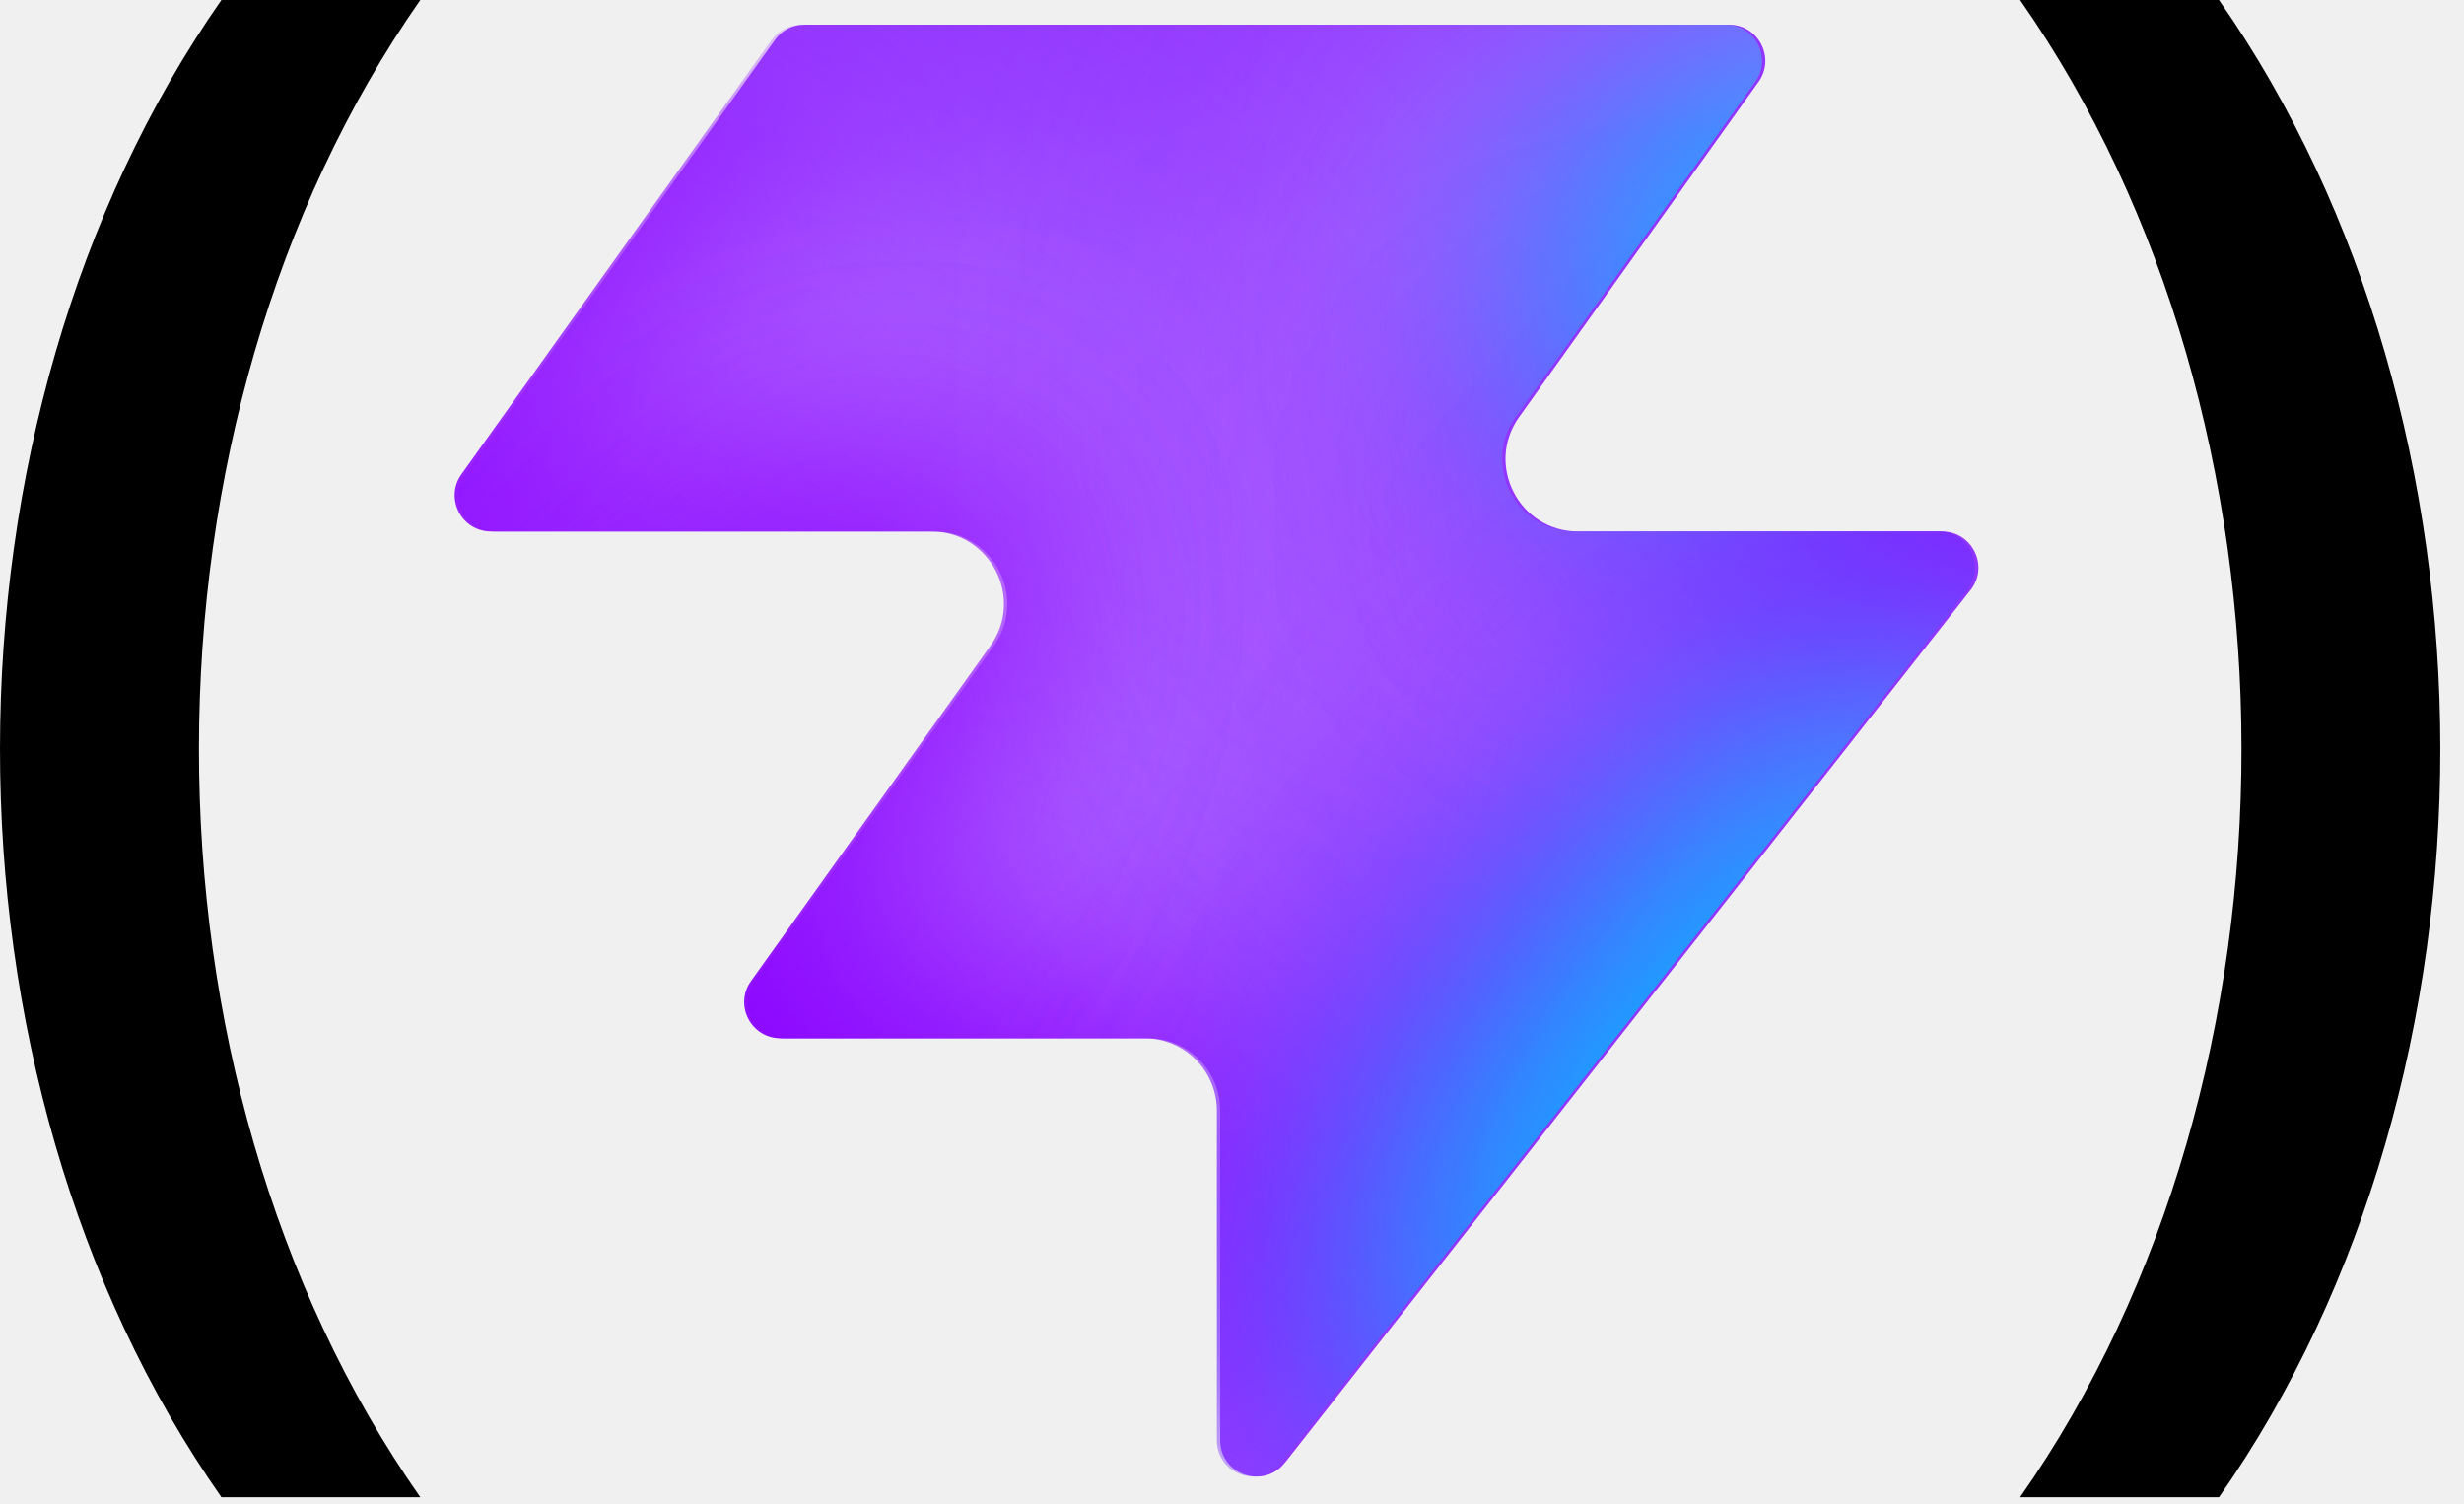
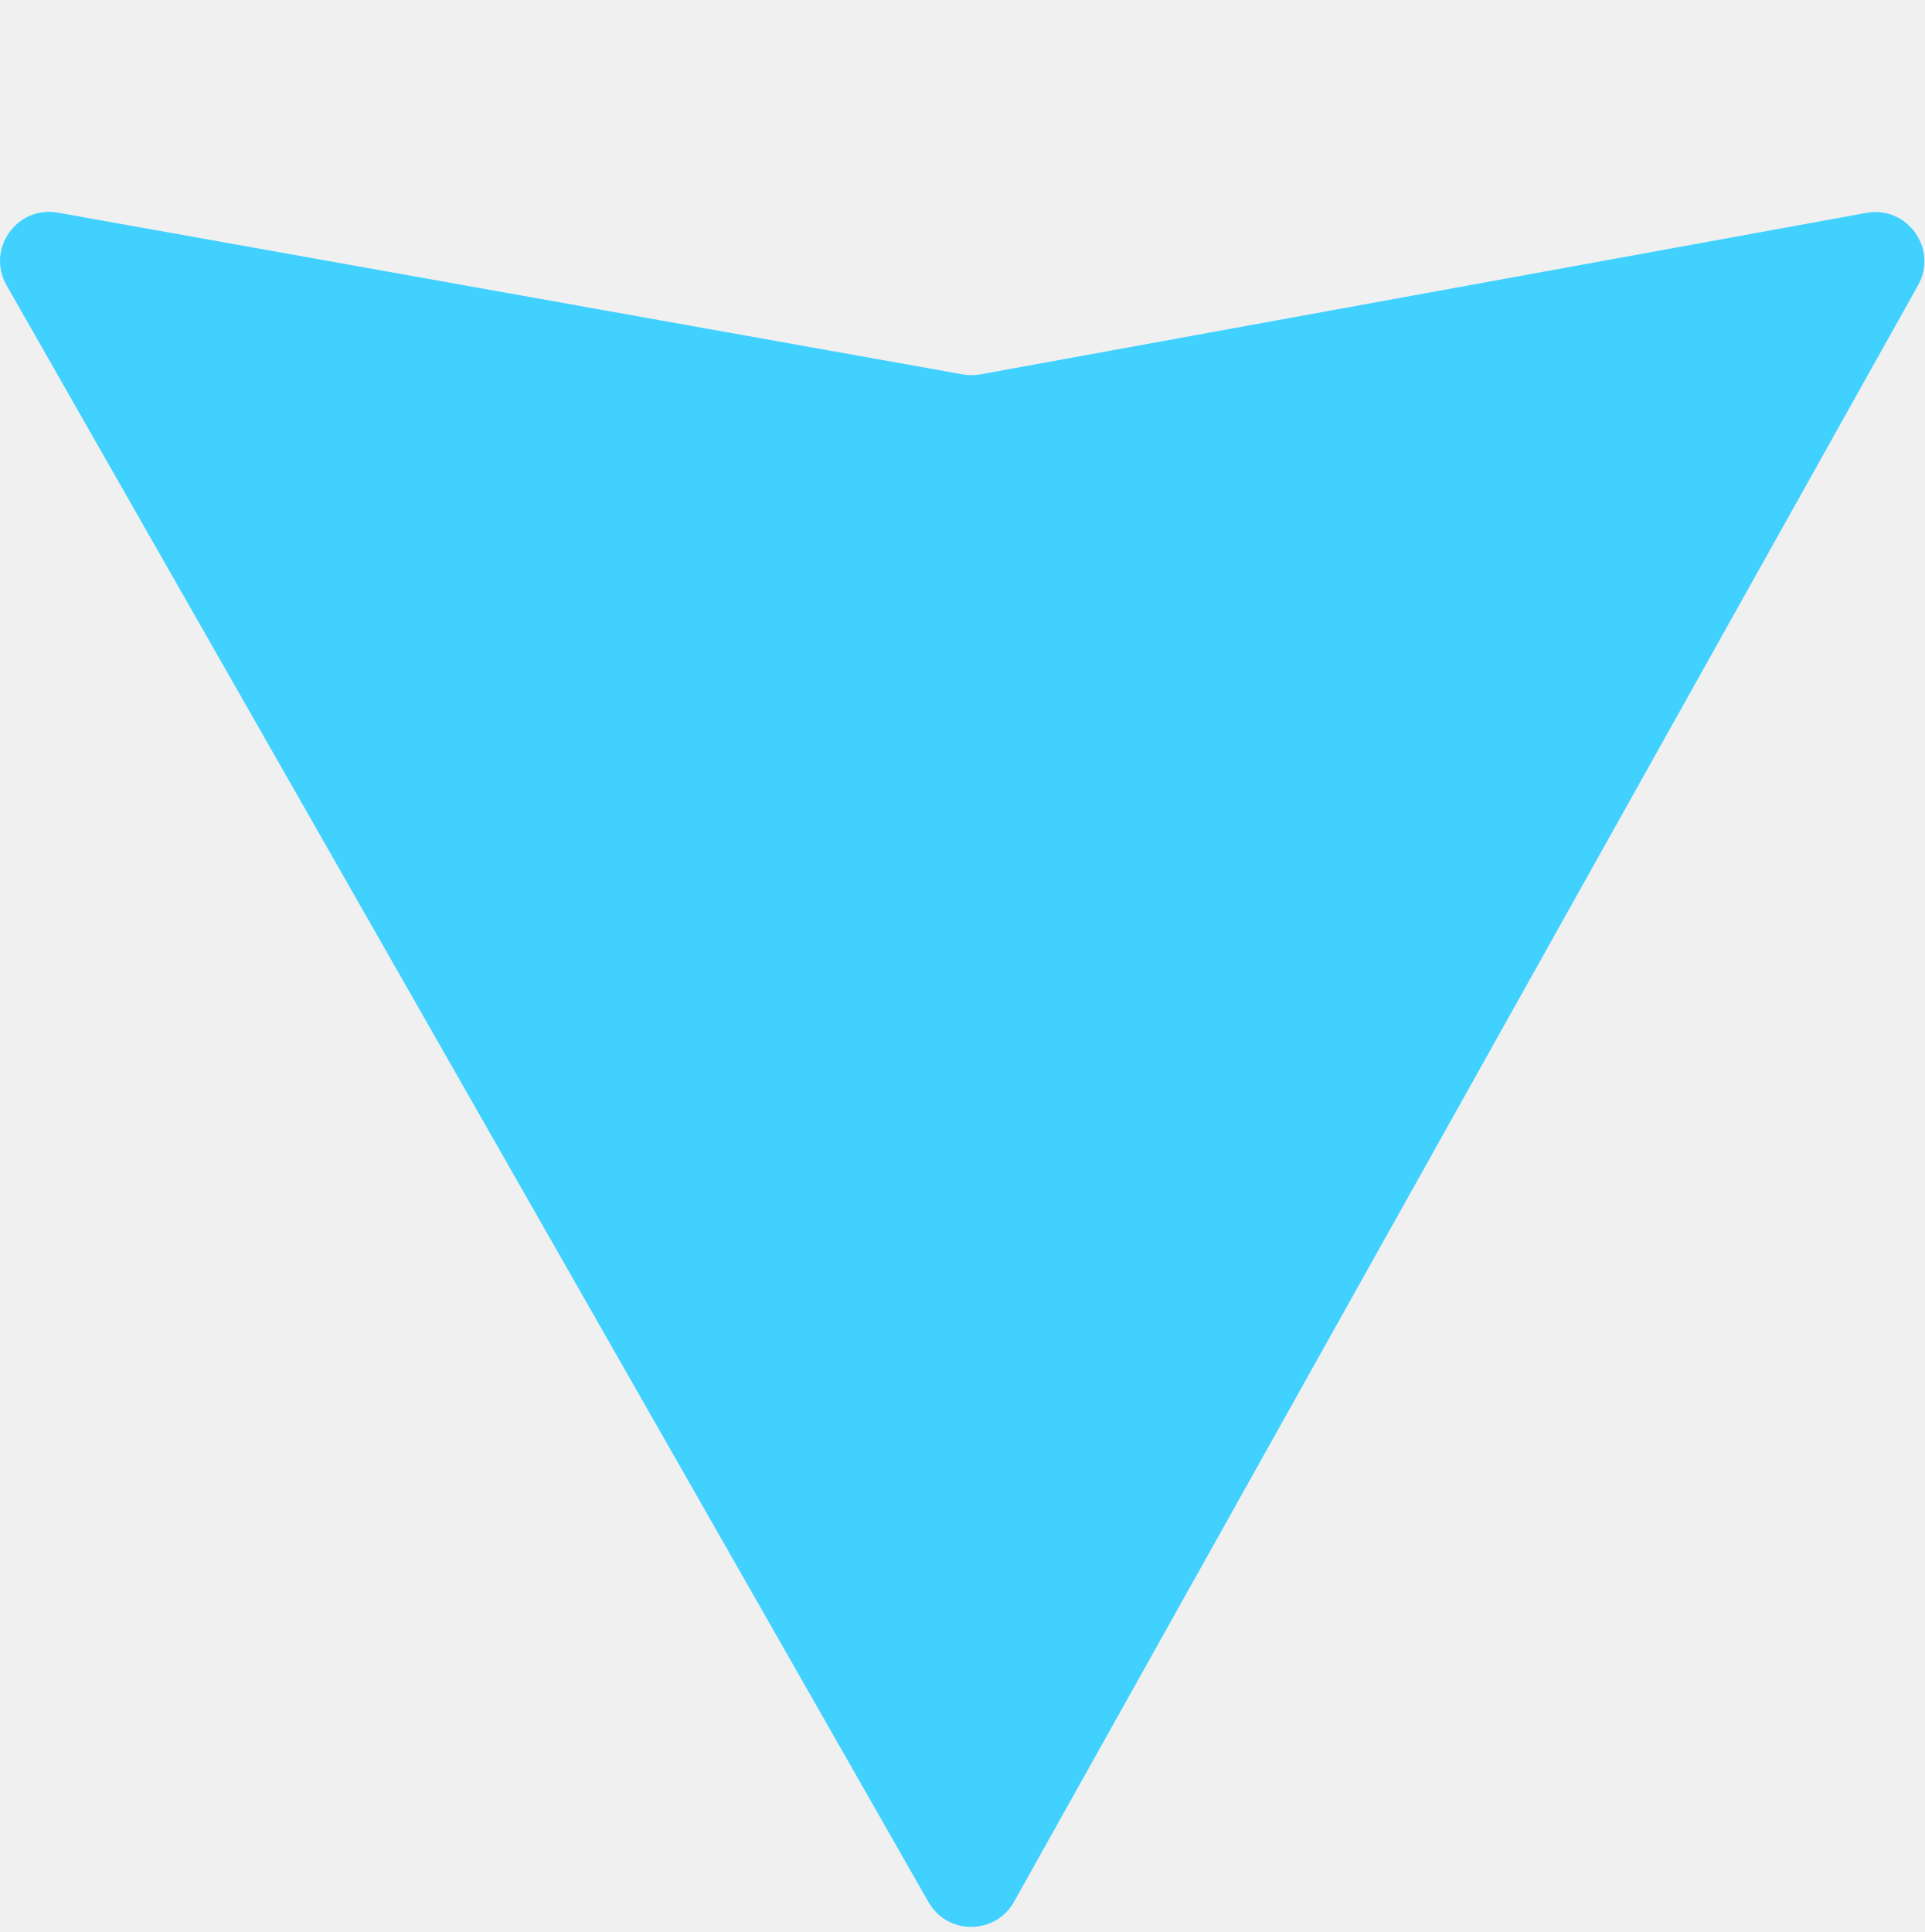
- <svg xmlns="http://www.w3.org/2000/svg" width="77" height="47" fill="none" aria-labelledby="vite-logo-title" viewBox="0 0 77 47">
-   <style>.parenthesis{fill:#000}@media (prefers-color-scheme:dark){.parenthesis{fill:#fff}}</style>
-   <path fill="#9135ff" d="M40.151 45.71c-.663.844-2.02.374-2.02-.699V34.708a2.26 2.26 0 0 0-2.262-2.262H24.493c-.92 0-1.457-1.04-.92-1.788l7.479-10.471c1.07-1.498 0-3.578-1.842-3.578H15.443c-.92 0-1.456-1.04-.92-1.788l9.696-13.576c.213-.297.556-.474.92-.474h28.894c.92 0 1.456 1.04.92 1.788l-7.48 10.472c-1.07 1.497 0 3.578 1.842 3.578h11.376c.944 0 1.474 1.087.89 1.83L40.153 45.712z" />
-   <mask id="a" width="48" height="47" x="14" y="0" maskUnits="userSpaceOnUse" style="mask-type:alpha">
-     <path fill="#000" d="M40.047 45.71c-.663.843-2.02.374-2.02-.699V34.708a2.26 2.26 0 0 0-2.262-2.262H24.389c-.92 0-1.457-1.04-.92-1.788l7.479-10.472c1.07-1.497 0-3.578-1.842-3.578H15.34c-.92 0-1.456-1.04-.92-1.788l9.696-13.575c.213-.297.556-.474.92-.474H53.93c.92 0 1.456 1.04.92 1.788L47.37 13.03c-1.07 1.498 0 3.578 1.842 3.578h11.376c.944 0 1.474 1.088.89 1.831L40.049 45.712z" />
-   </mask>
-   <g mask="url(#a)">
-     <g filter="url(#b)">
-       <ellipse cx="5.508" cy="14.704" fill="#eee6ff" rx="5.508" ry="14.704" transform="rotate(269.814 20.96 11.29)scale(-1 1)" />
-     </g>
-     <g filter="url(#c)">
-       <ellipse cx="10.399" cy="29.851" fill="#eee6ff" rx="10.399" ry="29.851" transform="rotate(89.814 -16.902 -8.275)scale(1 -1)" />
-     </g>
-     <g filter="url(#d)">
-       <ellipse cx="5.508" cy="30.487" fill="#8900ff" rx="5.508" ry="30.487" transform="rotate(89.814 -19.197 -7.127)scale(1 -1)" />
-     </g>
-     <g filter="url(#e)">
-       <ellipse cx="5.508" cy="30.599" fill="#8900ff" rx="5.508" ry="30.599" transform="rotate(89.814 -25.928 4.177)scale(1 -1)" />
-     </g>
-     <g filter="url(#f)">
-       <ellipse cx="5.508" cy="30.599" fill="#8900ff" rx="5.508" ry="30.599" transform="rotate(89.814 -25.738 5.52)scale(1 -1)" />
-     </g>
-     <g filter="url(#g)">
-       <ellipse cx="14.072" cy="22.078" fill="#eee6ff" rx="14.072" ry="22.078" transform="rotate(93.35 31.245 55.578)scale(-1 1)" />
-     </g>
-     <g filter="url(#h)">
-       <ellipse cx="3.47" cy="21.501" fill="#8900ff" rx="3.47" ry="21.501" transform="rotate(89.009 35.419 55.202)scale(-1 1)" />
-     </g>
-     <g filter="url(#i)">
-       <ellipse cx="3.47" cy="21.501" fill="#8900ff" rx="3.47" ry="21.501" transform="rotate(89.009 35.419 55.202)scale(-1 1)" />
-     </g>
-     <g filter="url(#j)">
-       <ellipse cx="14.592" cy="9.743" fill="#8900ff" rx="4.407" ry="29.108" transform="rotate(39.51 14.592 9.743)" />
-     </g>
-     <g filter="url(#k)">
-       <ellipse cx="61.728" cy="-5.321" fill="#8900ff" rx="4.407" ry="29.108" transform="rotate(37.892 61.728 -5.32)" />
-     </g>
-     <g filter="url(#l)">
-       <ellipse cx="55.618" cy="7.104" fill="#00c2ff" rx="5.971" ry="9.665" transform="rotate(37.892 55.618 7.104)" />
-     </g>
-     <g filter="url(#m)">
-       <ellipse cx="12.326" cy="39.103" fill="#8900ff" rx="4.407" ry="29.108" transform="rotate(37.892 12.326 39.103)" />
-     </g>
-     <g filter="url(#n)">
-       <ellipse cx="12.326" cy="39.103" fill="#8900ff" rx="4.407" ry="29.108" transform="rotate(37.892 12.326 39.103)" />
-     </g>
-     <g filter="url(#o)">
-       <ellipse cx="49.857" cy="30.678" fill="#8900ff" rx="4.407" ry="29.108" transform="rotate(37.892 49.857 30.678)" />
-     </g>
-     <g filter="url(#p)">
-       <ellipse cx="52.623" cy="33.171" fill="#00c2ff" rx="5.971" ry="15.297" transform="rotate(37.892 52.623 33.17)" />
-     </g>
-   </g>
-   <path d="M6.919 0c-9.198 13.166-9.252 33.575 0 46.789h6.215c-9.25-13.214-9.196-33.623 0-46.789zm62.424 0h-6.215c9.198 13.166 9.252 33.575 0 46.789h6.215c9.25-13.214 9.196-33.623 0-46.789" class="parenthesis" />
-   <defs>
-     <filter id="b" width="60.045" height="41.654" x="-5.564" y="16.92" color-interpolation-filters="sRGB" filterUnits="userSpaceOnUse">
-       <feFlood flood-opacity="0" result="BackgroundImageFix" />
-       <feBlend in="SourceGraphic" in2="BackgroundImageFix" result="shape" />
-       <feGaussianBlur result="effect1_foregroundBlur_2002_17286" stdDeviation="7.659" />
-     </filter>
-     <filter id="c" width="90.34" height="51.437" x="-40.407" y="-6.762" color-interpolation-filters="sRGB" filterUnits="userSpaceOnUse">
-       <feFlood flood-opacity="0" result="BackgroundImageFix" />
-       <feBlend in="SourceGraphic" in2="BackgroundImageFix" result="shape" />
-       <feGaussianBlur result="effect1_foregroundBlur_2002_17286" stdDeviation="7.659" />
-     </filter>
-     <filter id="d" width="79.355" height="29.4" x="-35.435" y="2.801" color-interpolation-filters="sRGB" filterUnits="userSpaceOnUse">
-       <feFlood flood-opacity="0" result="BackgroundImageFix" />
-       <feBlend in="SourceGraphic" in2="BackgroundImageFix" result="shape" />
-       <feGaussianBlur result="effect1_foregroundBlur_2002_17286" stdDeviation="4.596" />
-     </filter>
-     <filter id="e" width="79.579" height="29.4" x="-30.84" y="20.8" color-interpolation-filters="sRGB" filterUnits="userSpaceOnUse">
-       <feFlood flood-opacity="0" result="BackgroundImageFix" />
-       <feBlend in="SourceGraphic" in2="BackgroundImageFix" result="shape" />
-       <feGaussianBlur result="effect1_foregroundBlur_2002_17286" stdDeviation="4.596" />
-     </filter>
-     <filter id="f" width="79.579" height="29.4" x="-29.307" y="21.949" color-interpolation-filters="sRGB" filterUnits="userSpaceOnUse">
-       <feFlood flood-opacity="0" result="BackgroundImageFix" />
-       <feBlend in="SourceGraphic" in2="BackgroundImageFix" result="shape" />
-       <feGaussianBlur result="effect1_foregroundBlur_2002_17286" stdDeviation="4.596" />
-     </filter>
-     <filter id="g" width="74.749" height="58.852" x="29.961" y="-17.13" color-interpolation-filters="sRGB" filterUnits="userSpaceOnUse">
-       <feFlood flood-opacity="0" result="BackgroundImageFix" />
-       <feBlend in="SourceGraphic" in2="BackgroundImageFix" result="shape" />
-       <feGaussianBlur result="effect1_foregroundBlur_2002_17286" stdDeviation="7.659" />
-     </filter>
-     <filter id="h" width="61.377" height="25.362" x="37.754" y="3.055" color-interpolation-filters="sRGB" filterUnits="userSpaceOnUse">
-       <feFlood flood-opacity="0" result="BackgroundImageFix" />
-       <feBlend in="SourceGraphic" in2="BackgroundImageFix" result="shape" />
-       <feGaussianBlur result="effect1_foregroundBlur_2002_17286" stdDeviation="4.596" />
-     </filter>
-     <filter id="i" width="61.377" height="25.362" x="37.754" y="3.055" color-interpolation-filters="sRGB" filterUnits="userSpaceOnUse">
-       <feFlood flood-opacity="0" result="BackgroundImageFix" />
-       <feBlend in="SourceGraphic" in2="BackgroundImageFix" result="shape" />
-       <feGaussianBlur result="effect1_foregroundBlur_2002_17286" stdDeviation="4.596" />
-     </filter>
-     <filter id="j" width="56.045" height="63.649" x="-13.43" y="-22.082" color-interpolation-filters="sRGB" filterUnits="userSpaceOnUse">
-       <feFlood flood-opacity="0" result="BackgroundImageFix" />
-       <feBlend in="SourceGraphic" in2="BackgroundImageFix" result="shape" />
-       <feGaussianBlur result="effect1_foregroundBlur_2002_17286" stdDeviation="4.596" />
-     </filter>
-     <filter id="k" width="54.814" height="64.646" x="34.321" y="-37.644" color-interpolation-filters="sRGB" filterUnits="userSpaceOnUse">
-       <feFlood flood-opacity="0" result="BackgroundImageFix" />
-       <feBlend in="SourceGraphic" in2="BackgroundImageFix" result="shape" />
-       <feGaussianBlur result="effect1_foregroundBlur_2002_17286" stdDeviation="4.596" />
-     </filter>
-     <filter id="l" width="33.541" height="35.313" x="38.847" y="-10.552" color-interpolation-filters="sRGB" filterUnits="userSpaceOnUse">
-       <feFlood flood-opacity="0" result="BackgroundImageFix" />
-       <feBlend in="SourceGraphic" in2="BackgroundImageFix" result="shape" />
-       <feGaussianBlur result="effect1_foregroundBlur_2002_17286" stdDeviation="4.596" />
-     </filter>
-     <filter id="m" width="54.814" height="64.646" x="-15.081" y="6.78" color-interpolation-filters="sRGB" filterUnits="userSpaceOnUse">
-       <feFlood flood-opacity="0" result="BackgroundImageFix" />
-       <feBlend in="SourceGraphic" in2="BackgroundImageFix" result="shape" />
-       <feGaussianBlur result="effect1_foregroundBlur_2002_17286" stdDeviation="4.596" />
-     </filter>
-     <filter id="n" width="54.814" height="64.646" x="-15.081" y="6.78" color-interpolation-filters="sRGB" filterUnits="userSpaceOnUse">
-       <feFlood flood-opacity="0" result="BackgroundImageFix" />
-       <feBlend in="SourceGraphic" in2="BackgroundImageFix" result="shape" />
-       <feGaussianBlur result="effect1_foregroundBlur_2002_17286" stdDeviation="4.596" />
-     </filter>
-     <filter id="o" width="54.814" height="64.646" x="22.45" y="-1.645" color-interpolation-filters="sRGB" filterUnits="userSpaceOnUse">
-       <feFlood flood-opacity="0" result="BackgroundImageFix" />
-       <feBlend in="SourceGraphic" in2="BackgroundImageFix" result="shape" />
-       <feGaussianBlur result="effect1_foregroundBlur_2002_17286" stdDeviation="4.596" />
-     </filter>
-     <filter id="p" width="39.409" height="43.623" x="32.919" y="11.36" color-interpolation-filters="sRGB" filterUnits="userSpaceOnUse">
-       <feFlood flood-opacity="0" result="BackgroundImageFix" />
-       <feBlend in="SourceGraphic" in2="BackgroundImageFix" result="shape" />
-       <feGaussianBlur result="effect1_foregroundBlur_2002_17286" stdDeviation="4.596" />
-     </filter>
-   </defs>
+ <svg xmlns="http://www.w3.org/2000/svg" viewBox="0 0 256 257">
+   <path fill="#41D1FF" d="M255.153 37.938L134.897 252.976c-2.483 4.44-8.862 4.466-11.382.048L.875 37.958c-2.746-4.814 1.371-10.646 6.827-9.67l120.385 21.517a6.537 6.537 0 0 0 2.322-.004l117.867-21.483c5.438-.991 9.574 4.796 6.877 9.62Z" />
</svg>
